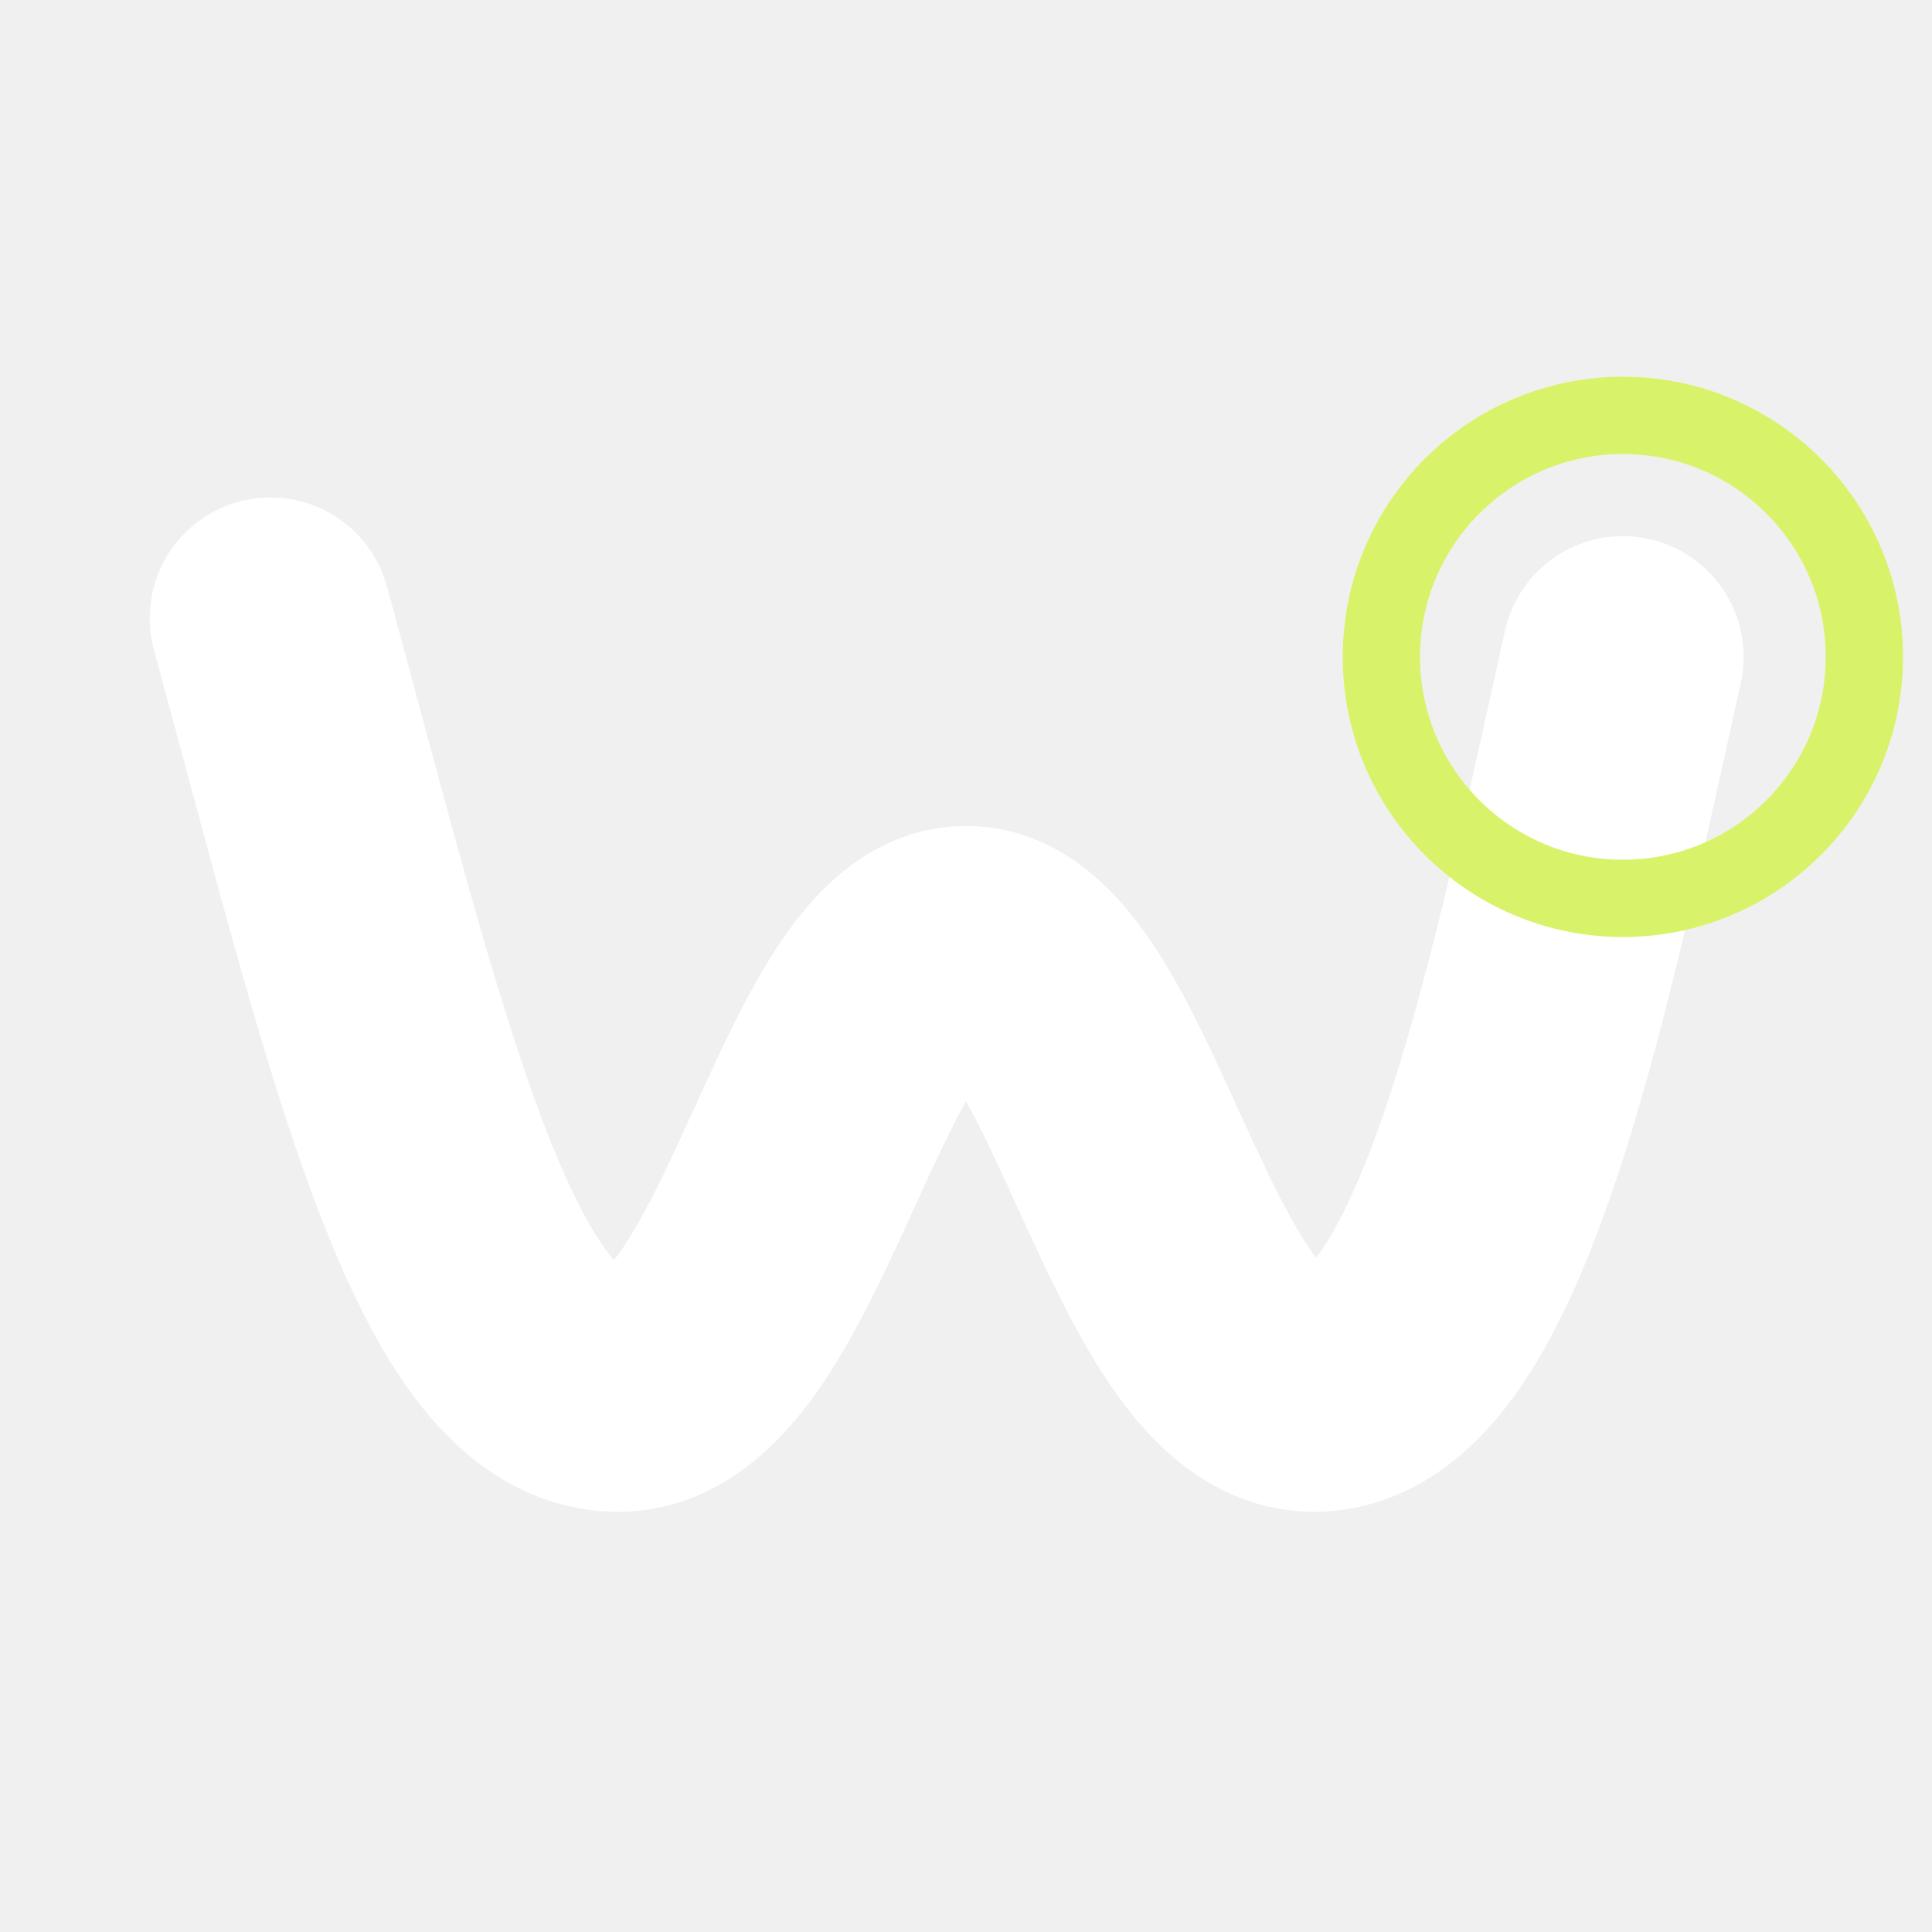
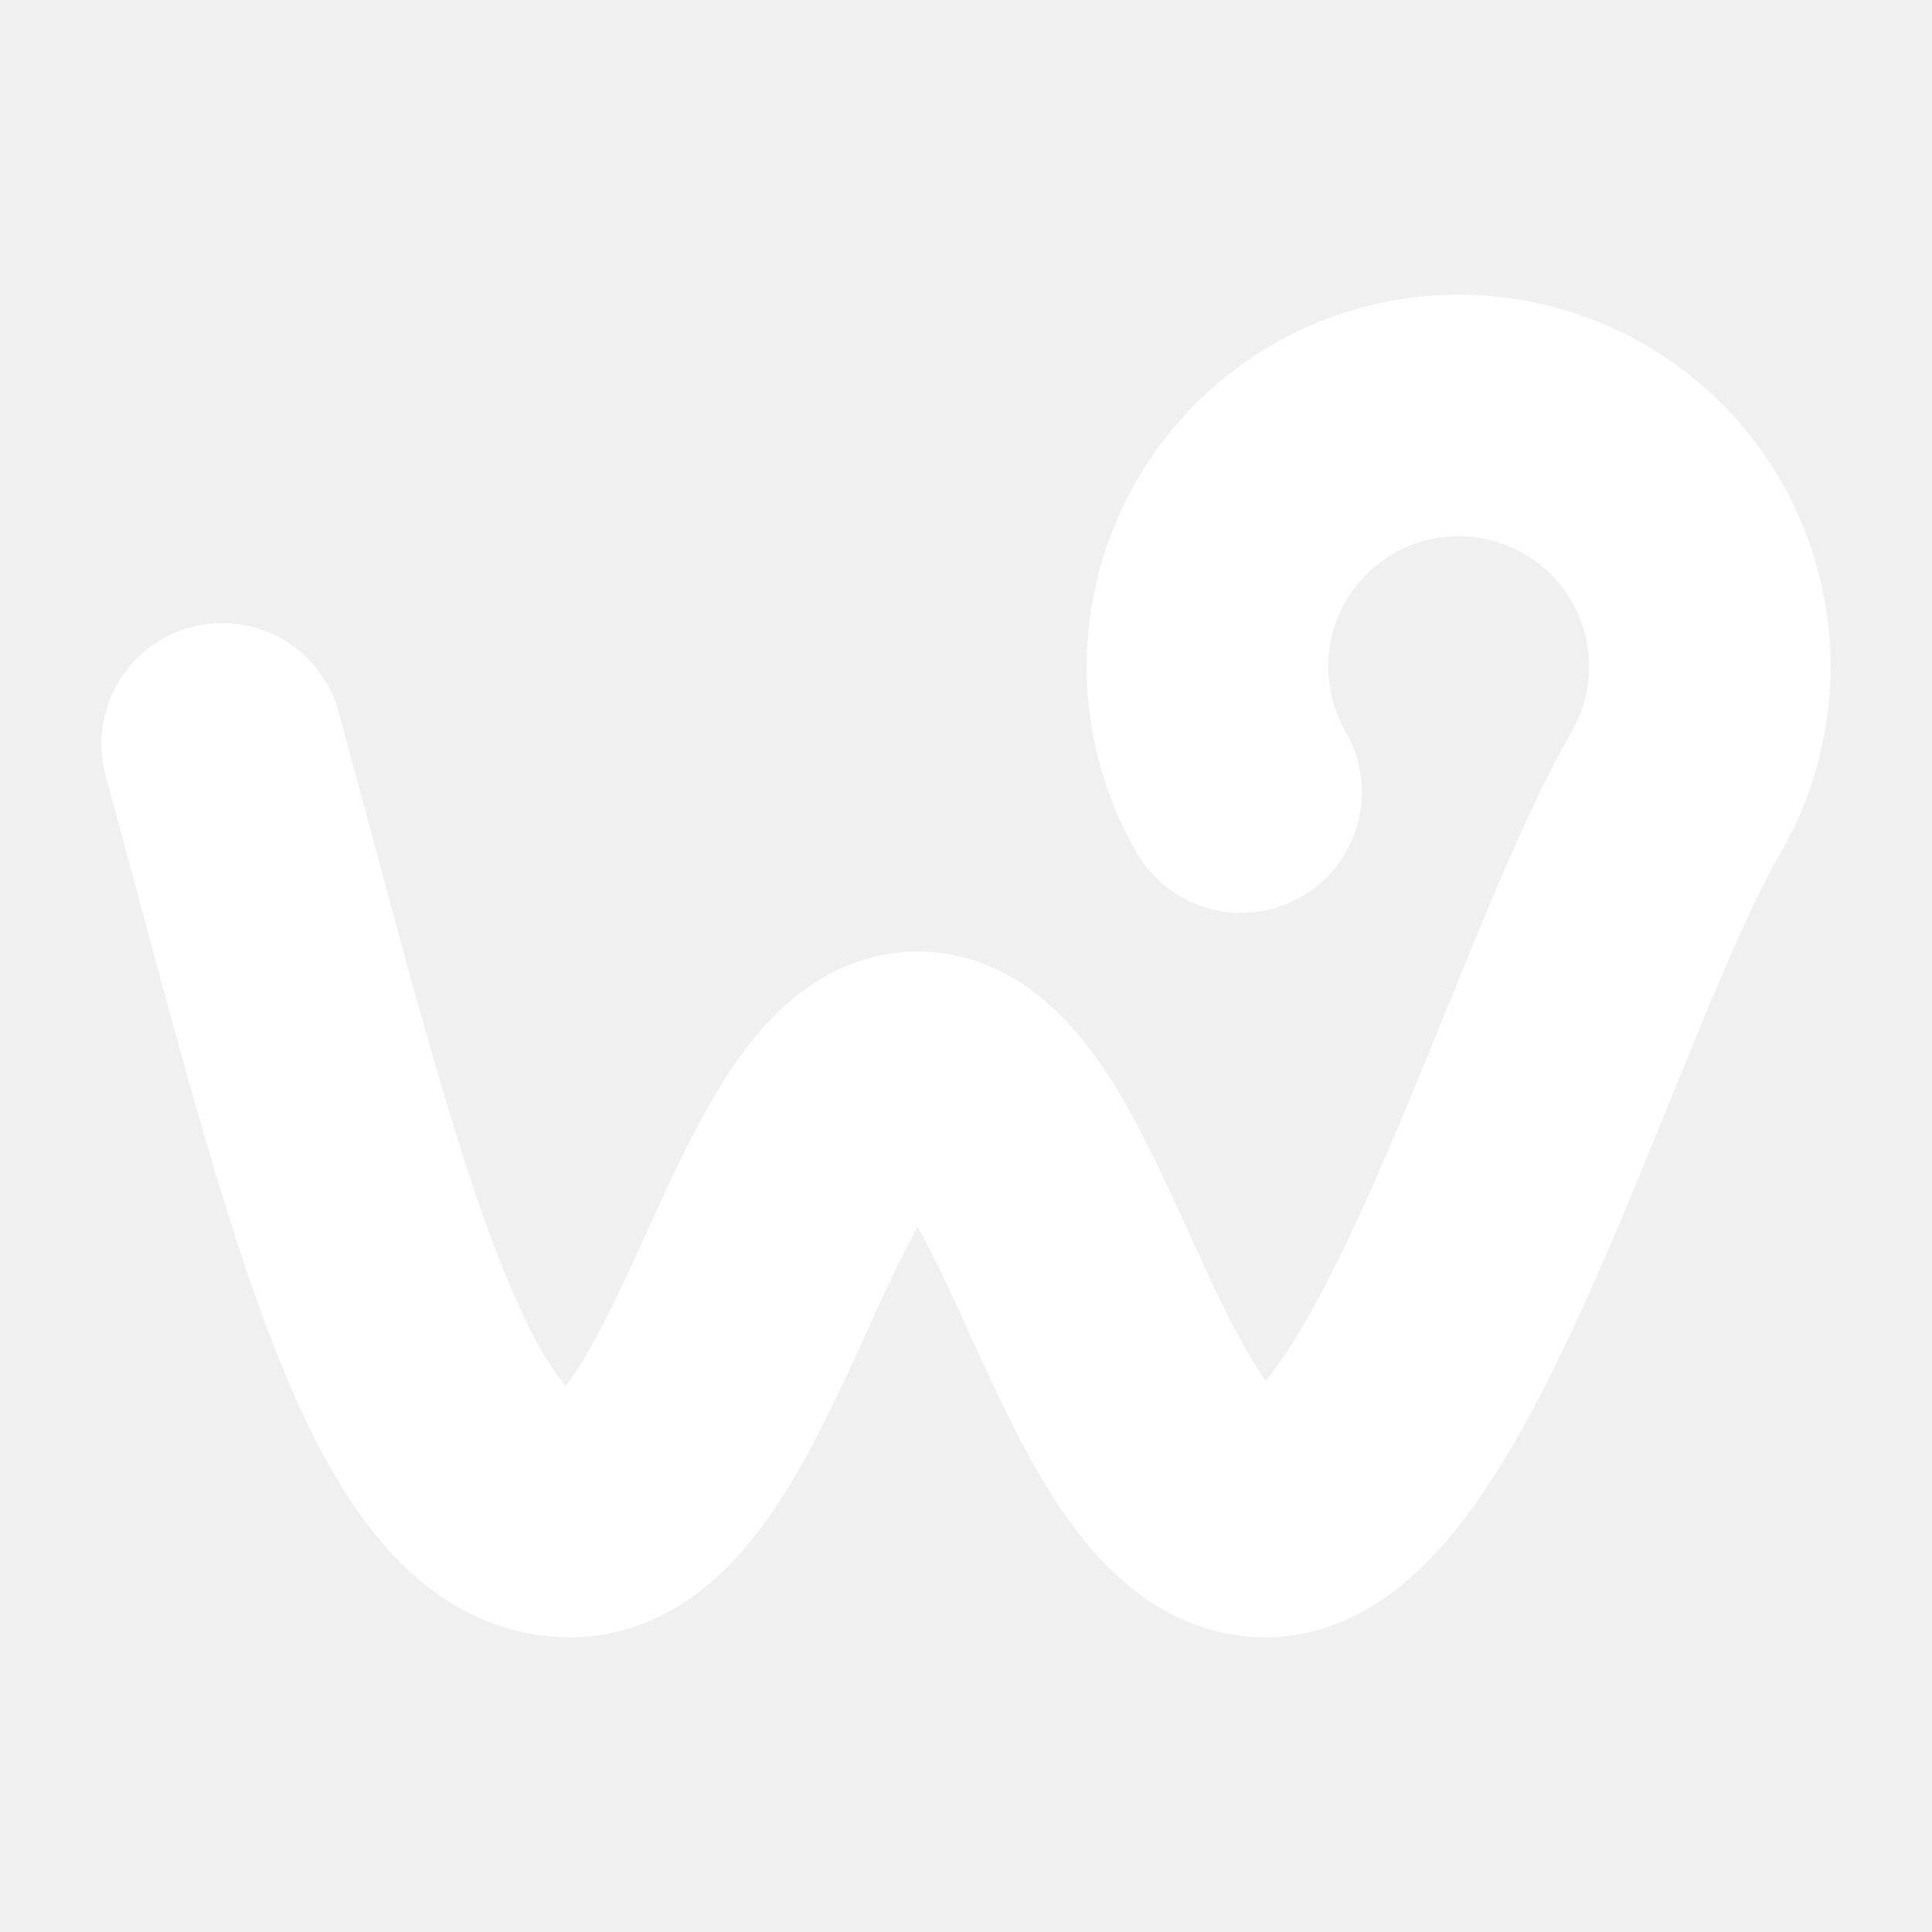
<svg xmlns="http://www.w3.org/2000/svg" viewBox="0 0 100 100" width="100" height="100">
-   <path d="M14 32 C20 54 24 72 32 72 C40 72 43 49 50 49 C57 49 60 72 68 72 C76 72 80 52 84 34" fill="none" stroke="#FFFFFF" stroke-width="12.5" stroke-linecap="round" />
-   <circle cx="84" cy="34" r="12.5" fill="none" stroke="#D8F36A" stroke-width="4" />
+   <path d="M11.5 38.5 C17.5 60.5 21.5 78.5 29.5 78.5 C37.5 78.5 40.5 55.5 47.5 55.5 C54.5 55.5 57.5 78.5 65.5 78.5 C73.5 78.5 80.76 51.39 86.76 41 A13 13 0 1 0 64.24 41" fill="none" stroke="#FFFFFF" stroke-width="12.5" stroke-linecap="round" stroke-linejoin="round" />
</svg>
